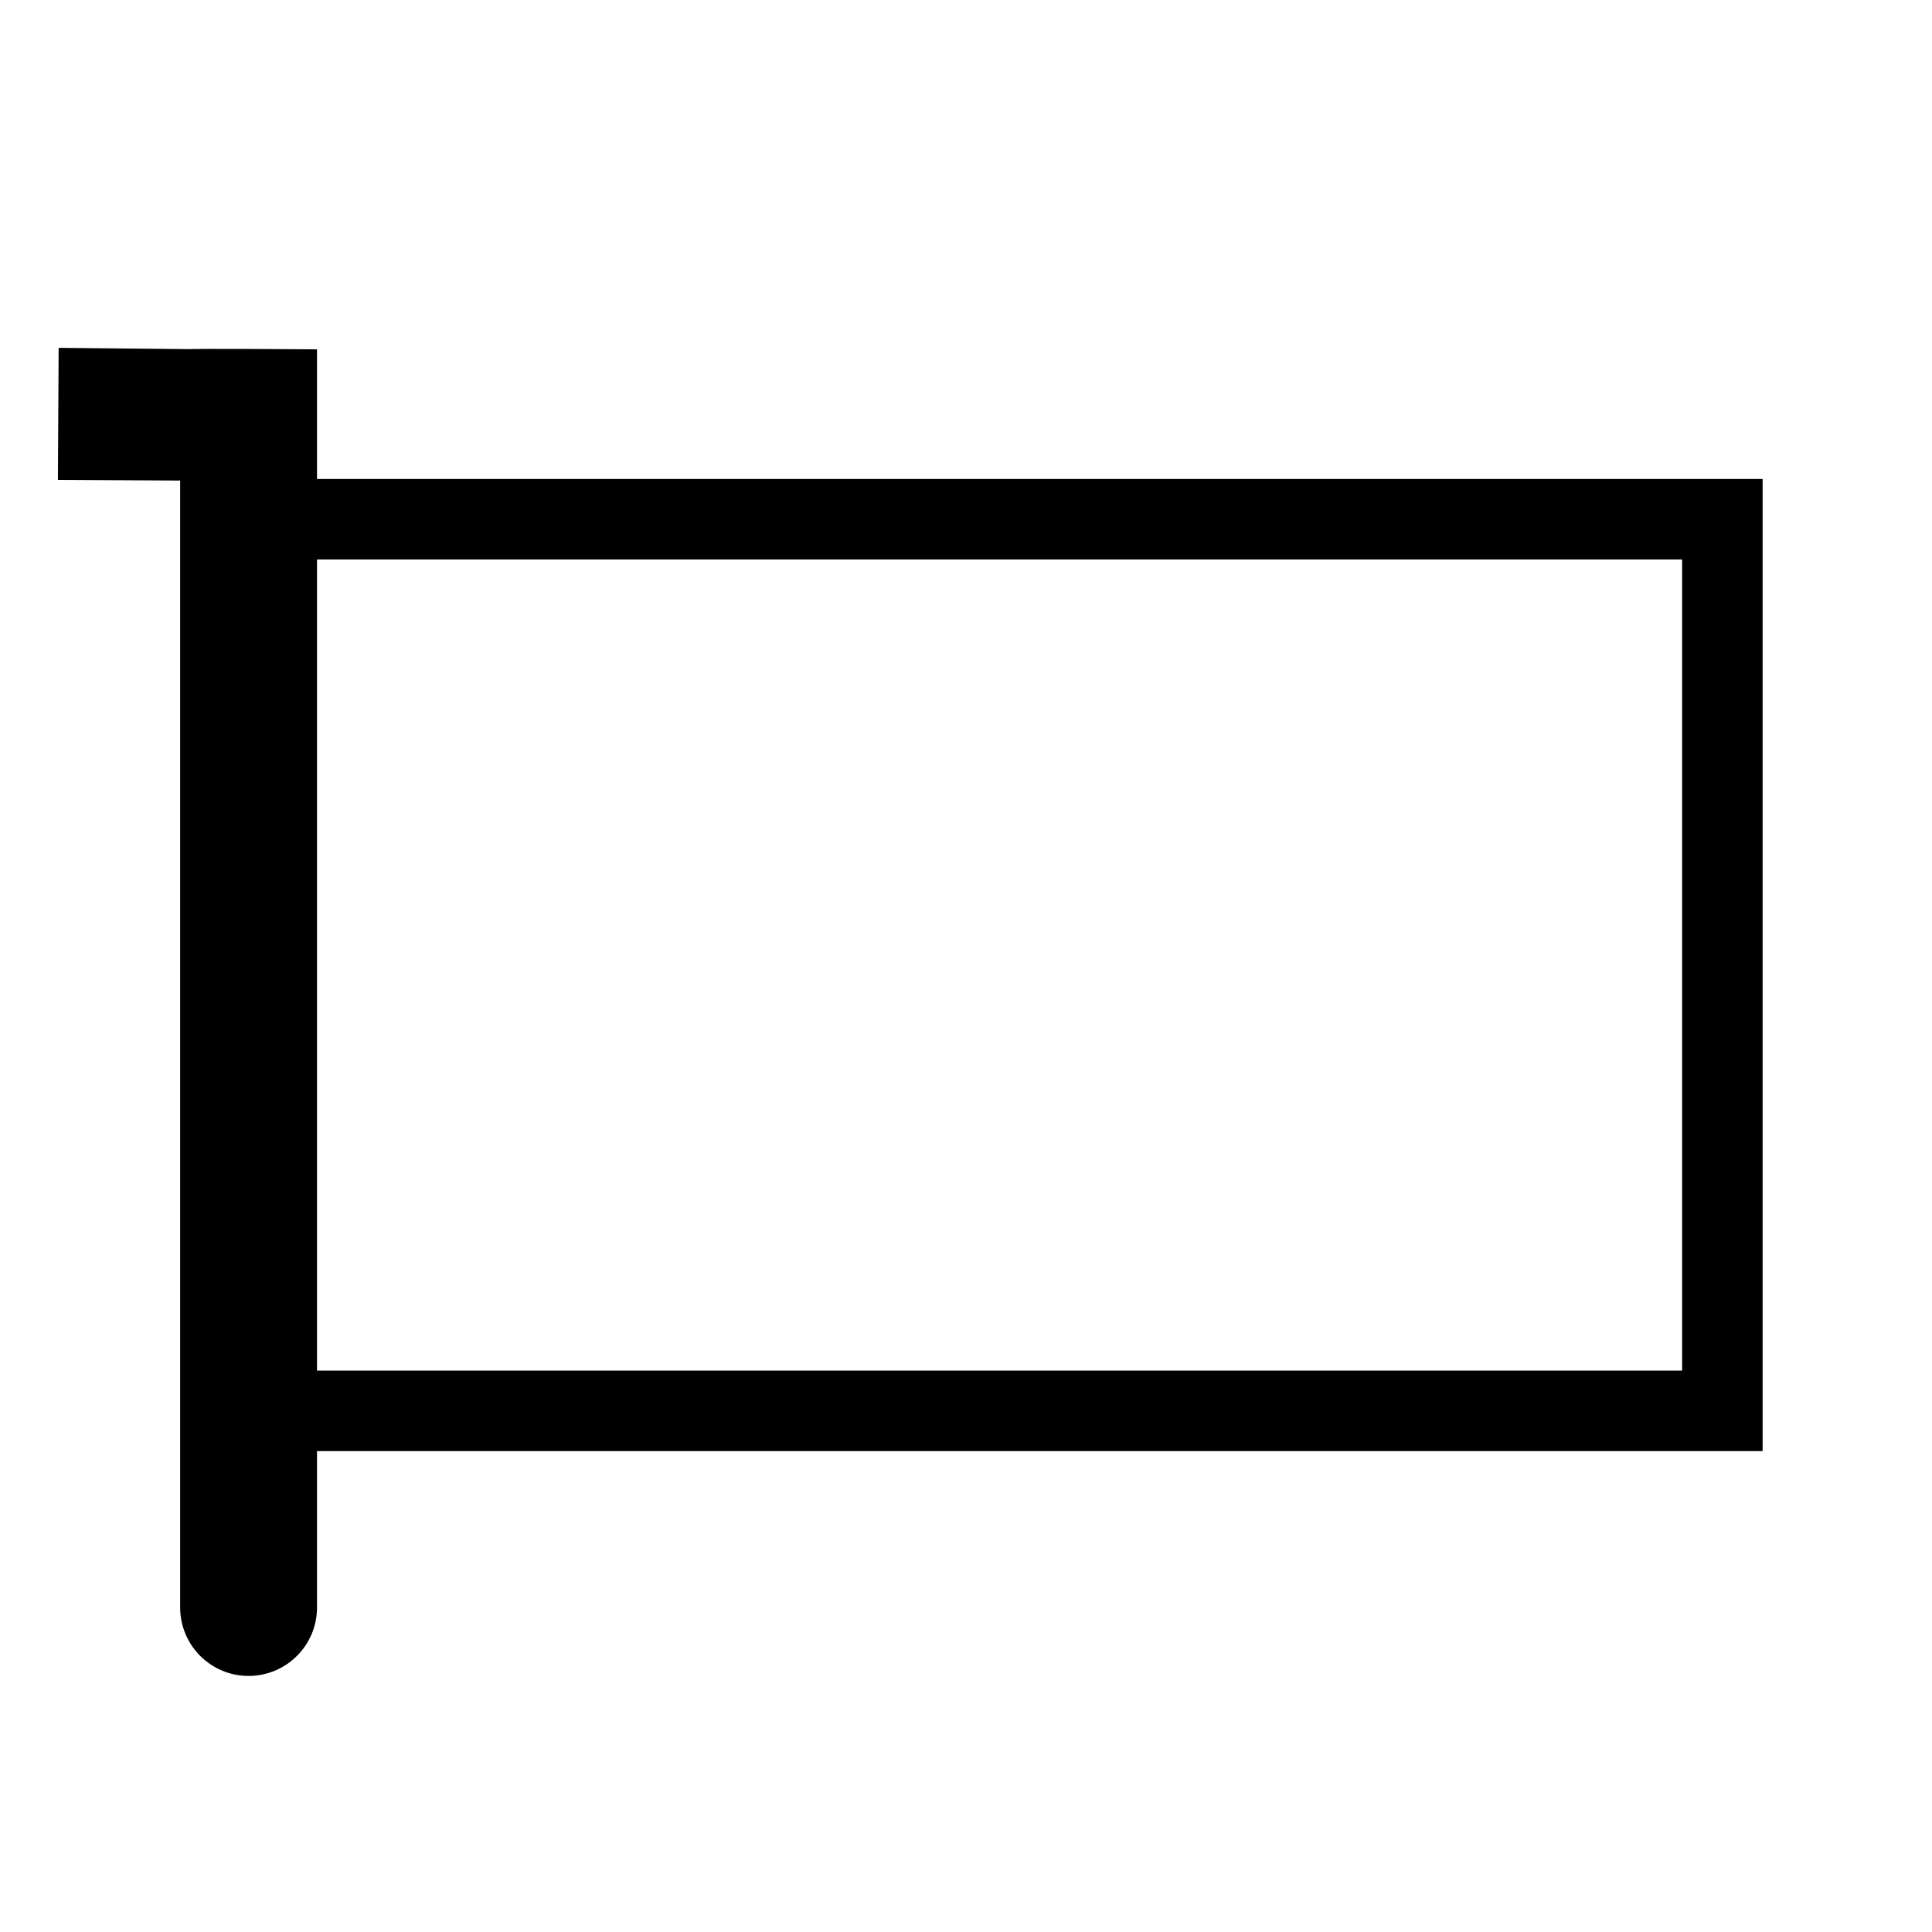
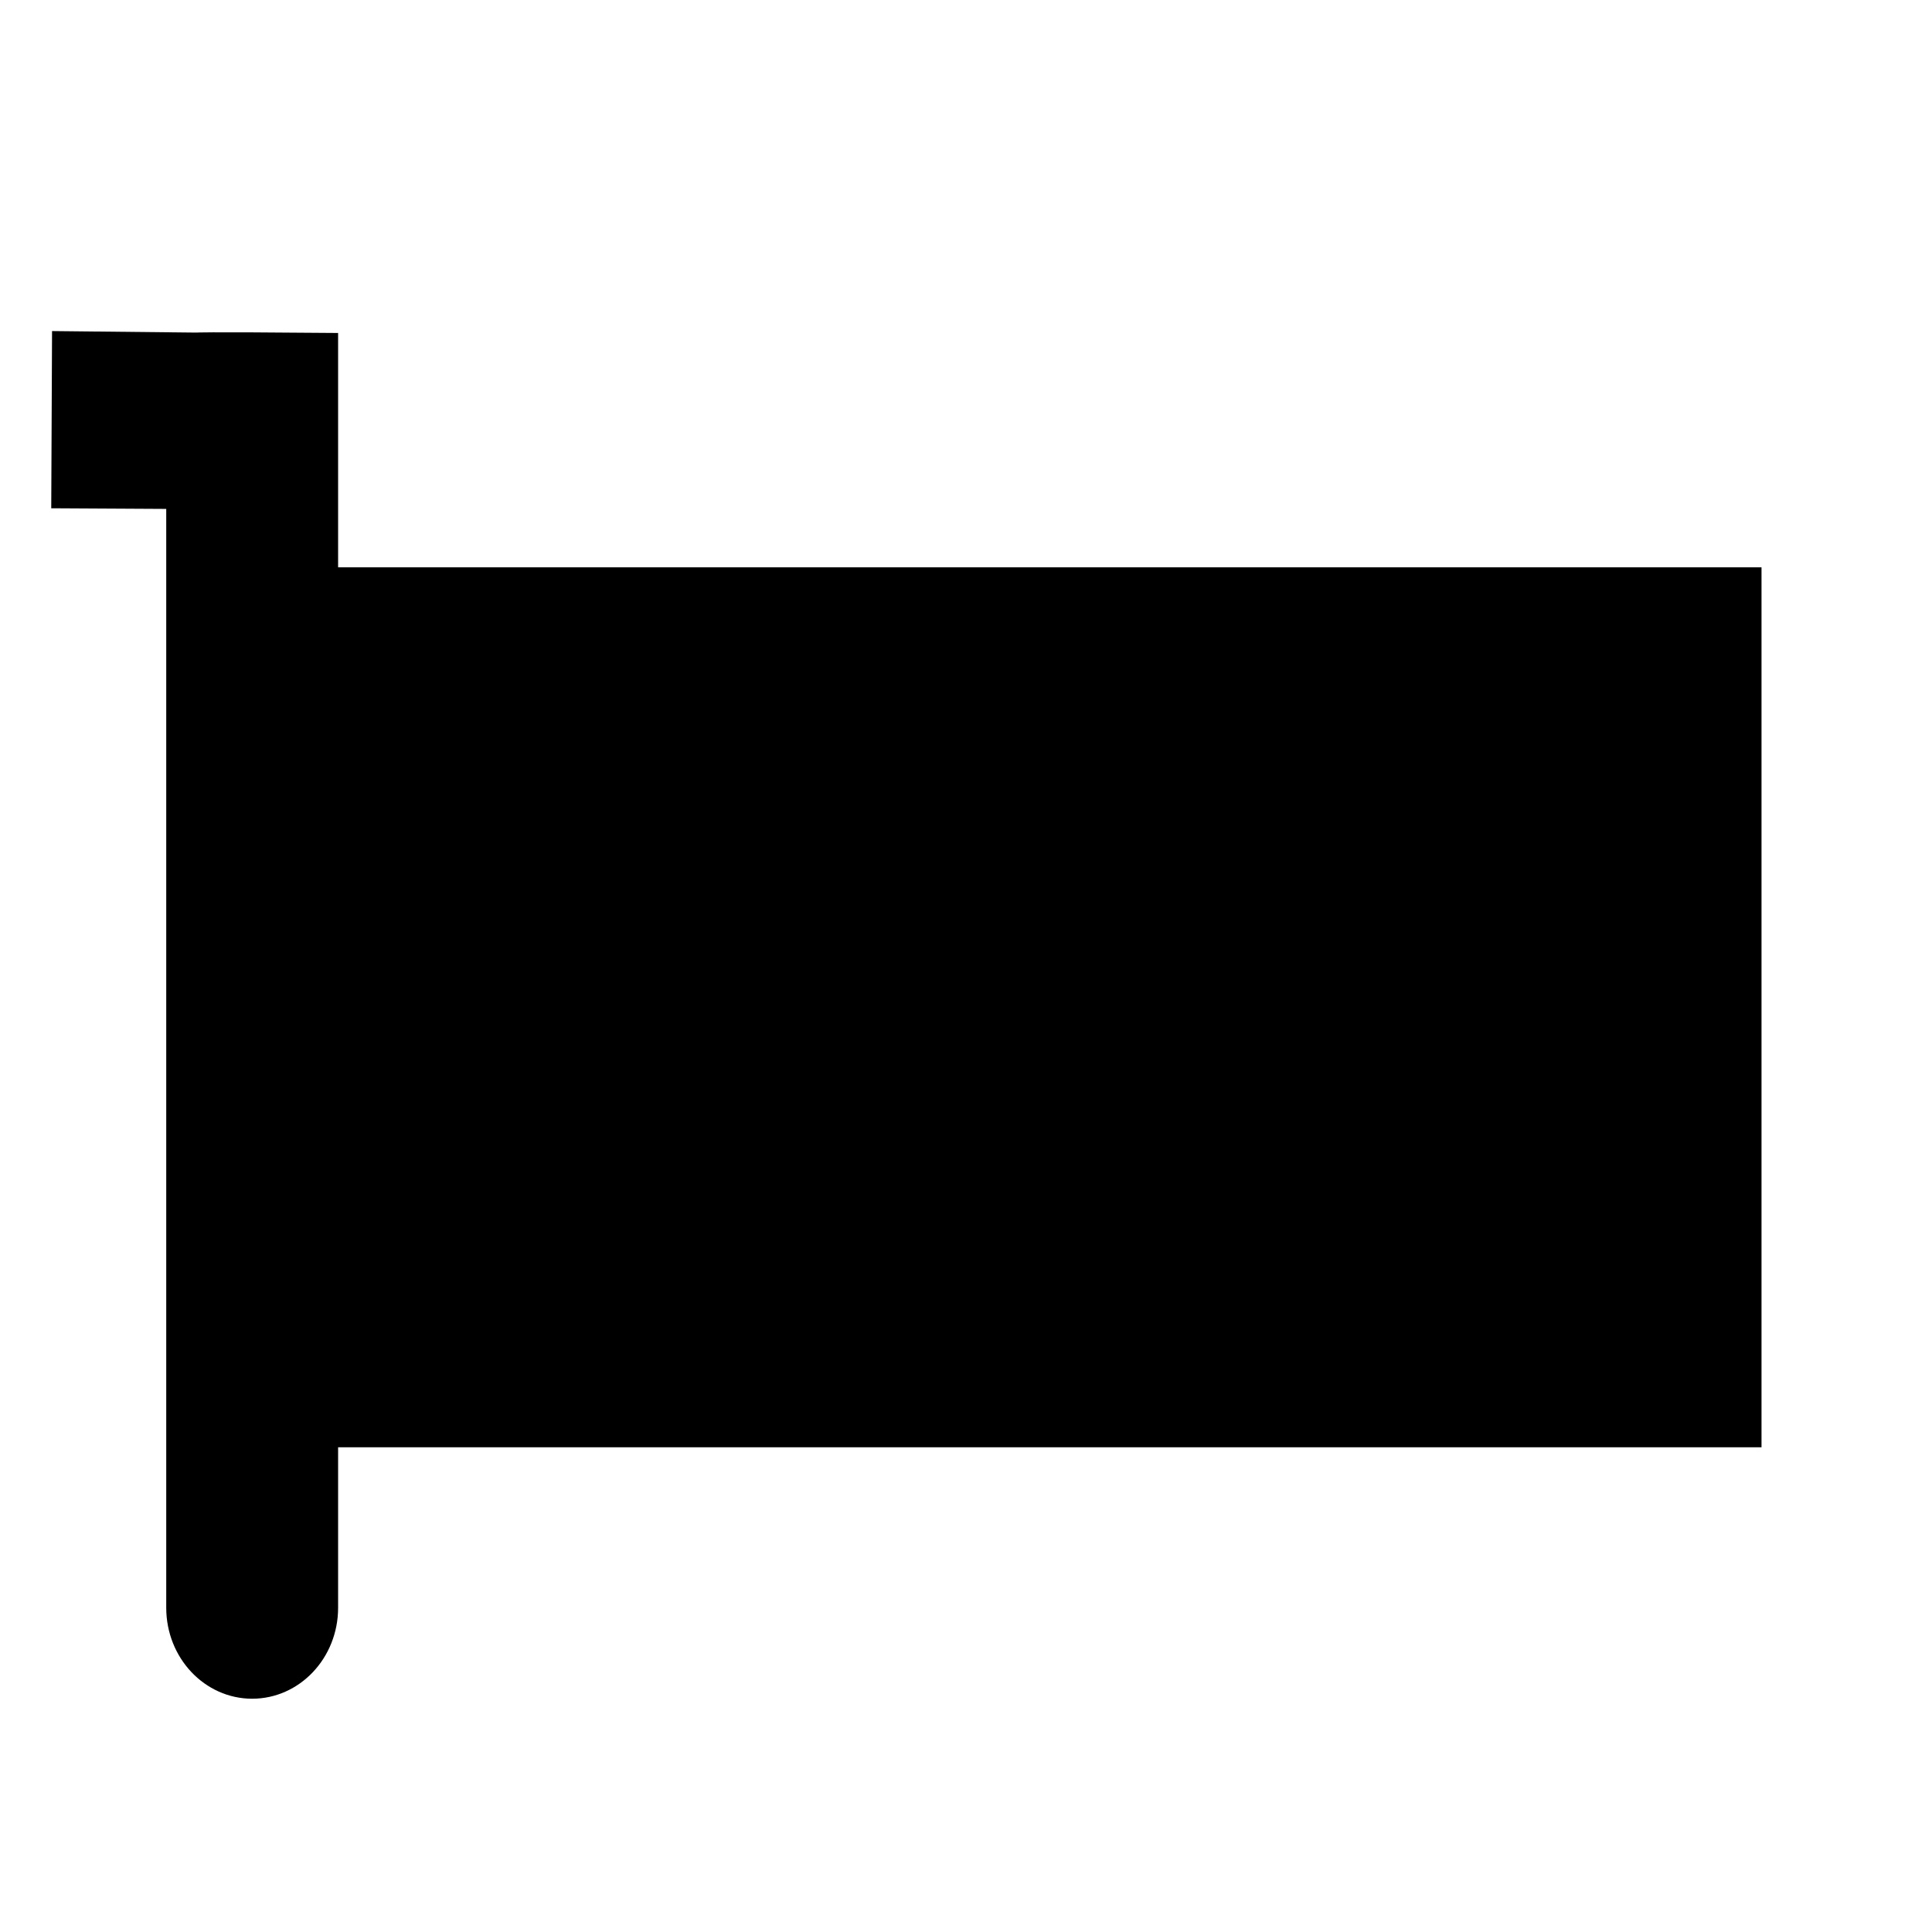
- <svg xmlns="http://www.w3.org/2000/svg" xmlns:xlink="http://www.w3.org/1999/xlink" viewBox="0 0 24 24" fill="currentColor" aria-hidden="true" version="1.1" id="svg1">
-   <defs id="defs1">
-     <linearGradient id="linearGradient16">
-       <stop style="stop-color:currentcolor;stop-opacity:1;" offset="0" id="stop17" />
-       <stop style="stop-color:currentcolor;stop-opacity:0;" offset="1" id="stop18" />
-     </linearGradient>
-     <pattern xlink:href="#pattern6-7" preserveAspectRatio="xMidYMid" id="pattern11" patternTransform="translate(190,350)" x="0" y="0" />
-     <pattern patternUnits="userSpaceOnUse" width="28.28" height="23.44" patternTransform="translate(190,350)" preserveAspectRatio="xMidYMid" style="fill:currentcolor" id="pattern6-7">
-       <path style="paint-order:stroke markers fill;stop-color:currentcolor" d="M 0,0        A 20,20 0,0,1 14.14,5.86        A 20,20 0,0,0 28.28,11.72        L 28.28, 23.44        A 20,20 0,0,1 14.14,17.58        A 20,20 0,0,0 0,11.72        L 0,0 " id="path4-2" />
-     </pattern>
-     <linearGradient xlink:href="#linearGradient16" id="linearGradient18" x1="7.068" y1="10.143" x2="22.561" y2="10.143" gradientUnits="userSpaceOnUse" />
-   </defs>
-   <path d="m 3.088,20.719 c -0.414,0 -0.75,-0.336 -0.75,-0.75 V 4.439 c 0,-0.011 1.5,0 1.5,0 V 19.969 c 0,0.414 -0.336,0.75 -0.75,0.75 z M 2.336,5.87 V 4.437 l -1.508,-0.015 -0.008,1.44 z" id="path1" style="stroke:currentcolor;stroke-width:0.2;stroke-dasharray:none;stroke-opacity:1" />
-   <rect style="fill:currentcolor;fill-opacity:0" id="rect1" width="0.133" height="0.178" x="9.564" y="1.601" />
-   <rect style="fill:currentcolor;fill-opacity:0;stroke:currentcolor;stroke-opacity:1" id="rect2" width="18.06" height="11.076" x="3.336" y="6.45" />
-   <text xml:space="preserve" style="font-size:7.744px;direction:ltr;mix-blend-mode:lighten;fill:none;stroke:currentcolor;stroke-width:0.794;stroke-linecap:butt;stroke-linejoin:miter;stroke-miterlimit:1.6;stroke-dasharray:none;stroke-dashoffset:0;stroke-opacity:1;paint-order:normal;opacity:1" x="6.763" y="12.951" id="text3" transform="scale(0.8377479,1.193677)">
-     <tspan id="tspan3" x="6.763" y="12.951" style="fill:none;stroke:currentcolor;stroke-width:0.794;stroke-linecap:butt;stroke-linejoin:miter;stroke-miterlimit:1.6;stroke-dasharray:none;stroke-opacity:1;paint-order:normal">GPU</tspan>
-   </text>
+ <svg xmlns="http://www.w3.org/2000/svg" width="100%" height="100%" viewBox="0 0 24 24" version="1.1" xml:space="preserve" style="fill-rule:evenodd;clip-rule:evenodd;">
+   <g id="path1" transform="matrix(0.940562,0,0,0.995237,0.228131,0.0986794)">
+     <path d="M3.088,20.719C2.674,20.719 2.338,20.383 2.338,19.969L2.338,4.439C2.338,4.427 3.838,4.439 3.838,4.439L3.838,19.969C3.838,20.383 3.502,20.719 3.088,20.719ZM2.336,5.87L2.336,4.437L0.828,4.422L0.821,5.862L2.336,5.87Z" style="fill-rule:nonzero;stroke:currentcolor;stroke-width:0.77px;" />
+   </g>
+   <g id="rect2" transform="matrix(0.972204,0,0,0.905189,0.594711,1.66165)">
+     <rect x="3.336" y="6.45" width="18.06" height="11.076" style="stroke:currentcolor;stroke-width:1px;" />
+   </g>
</svg>
